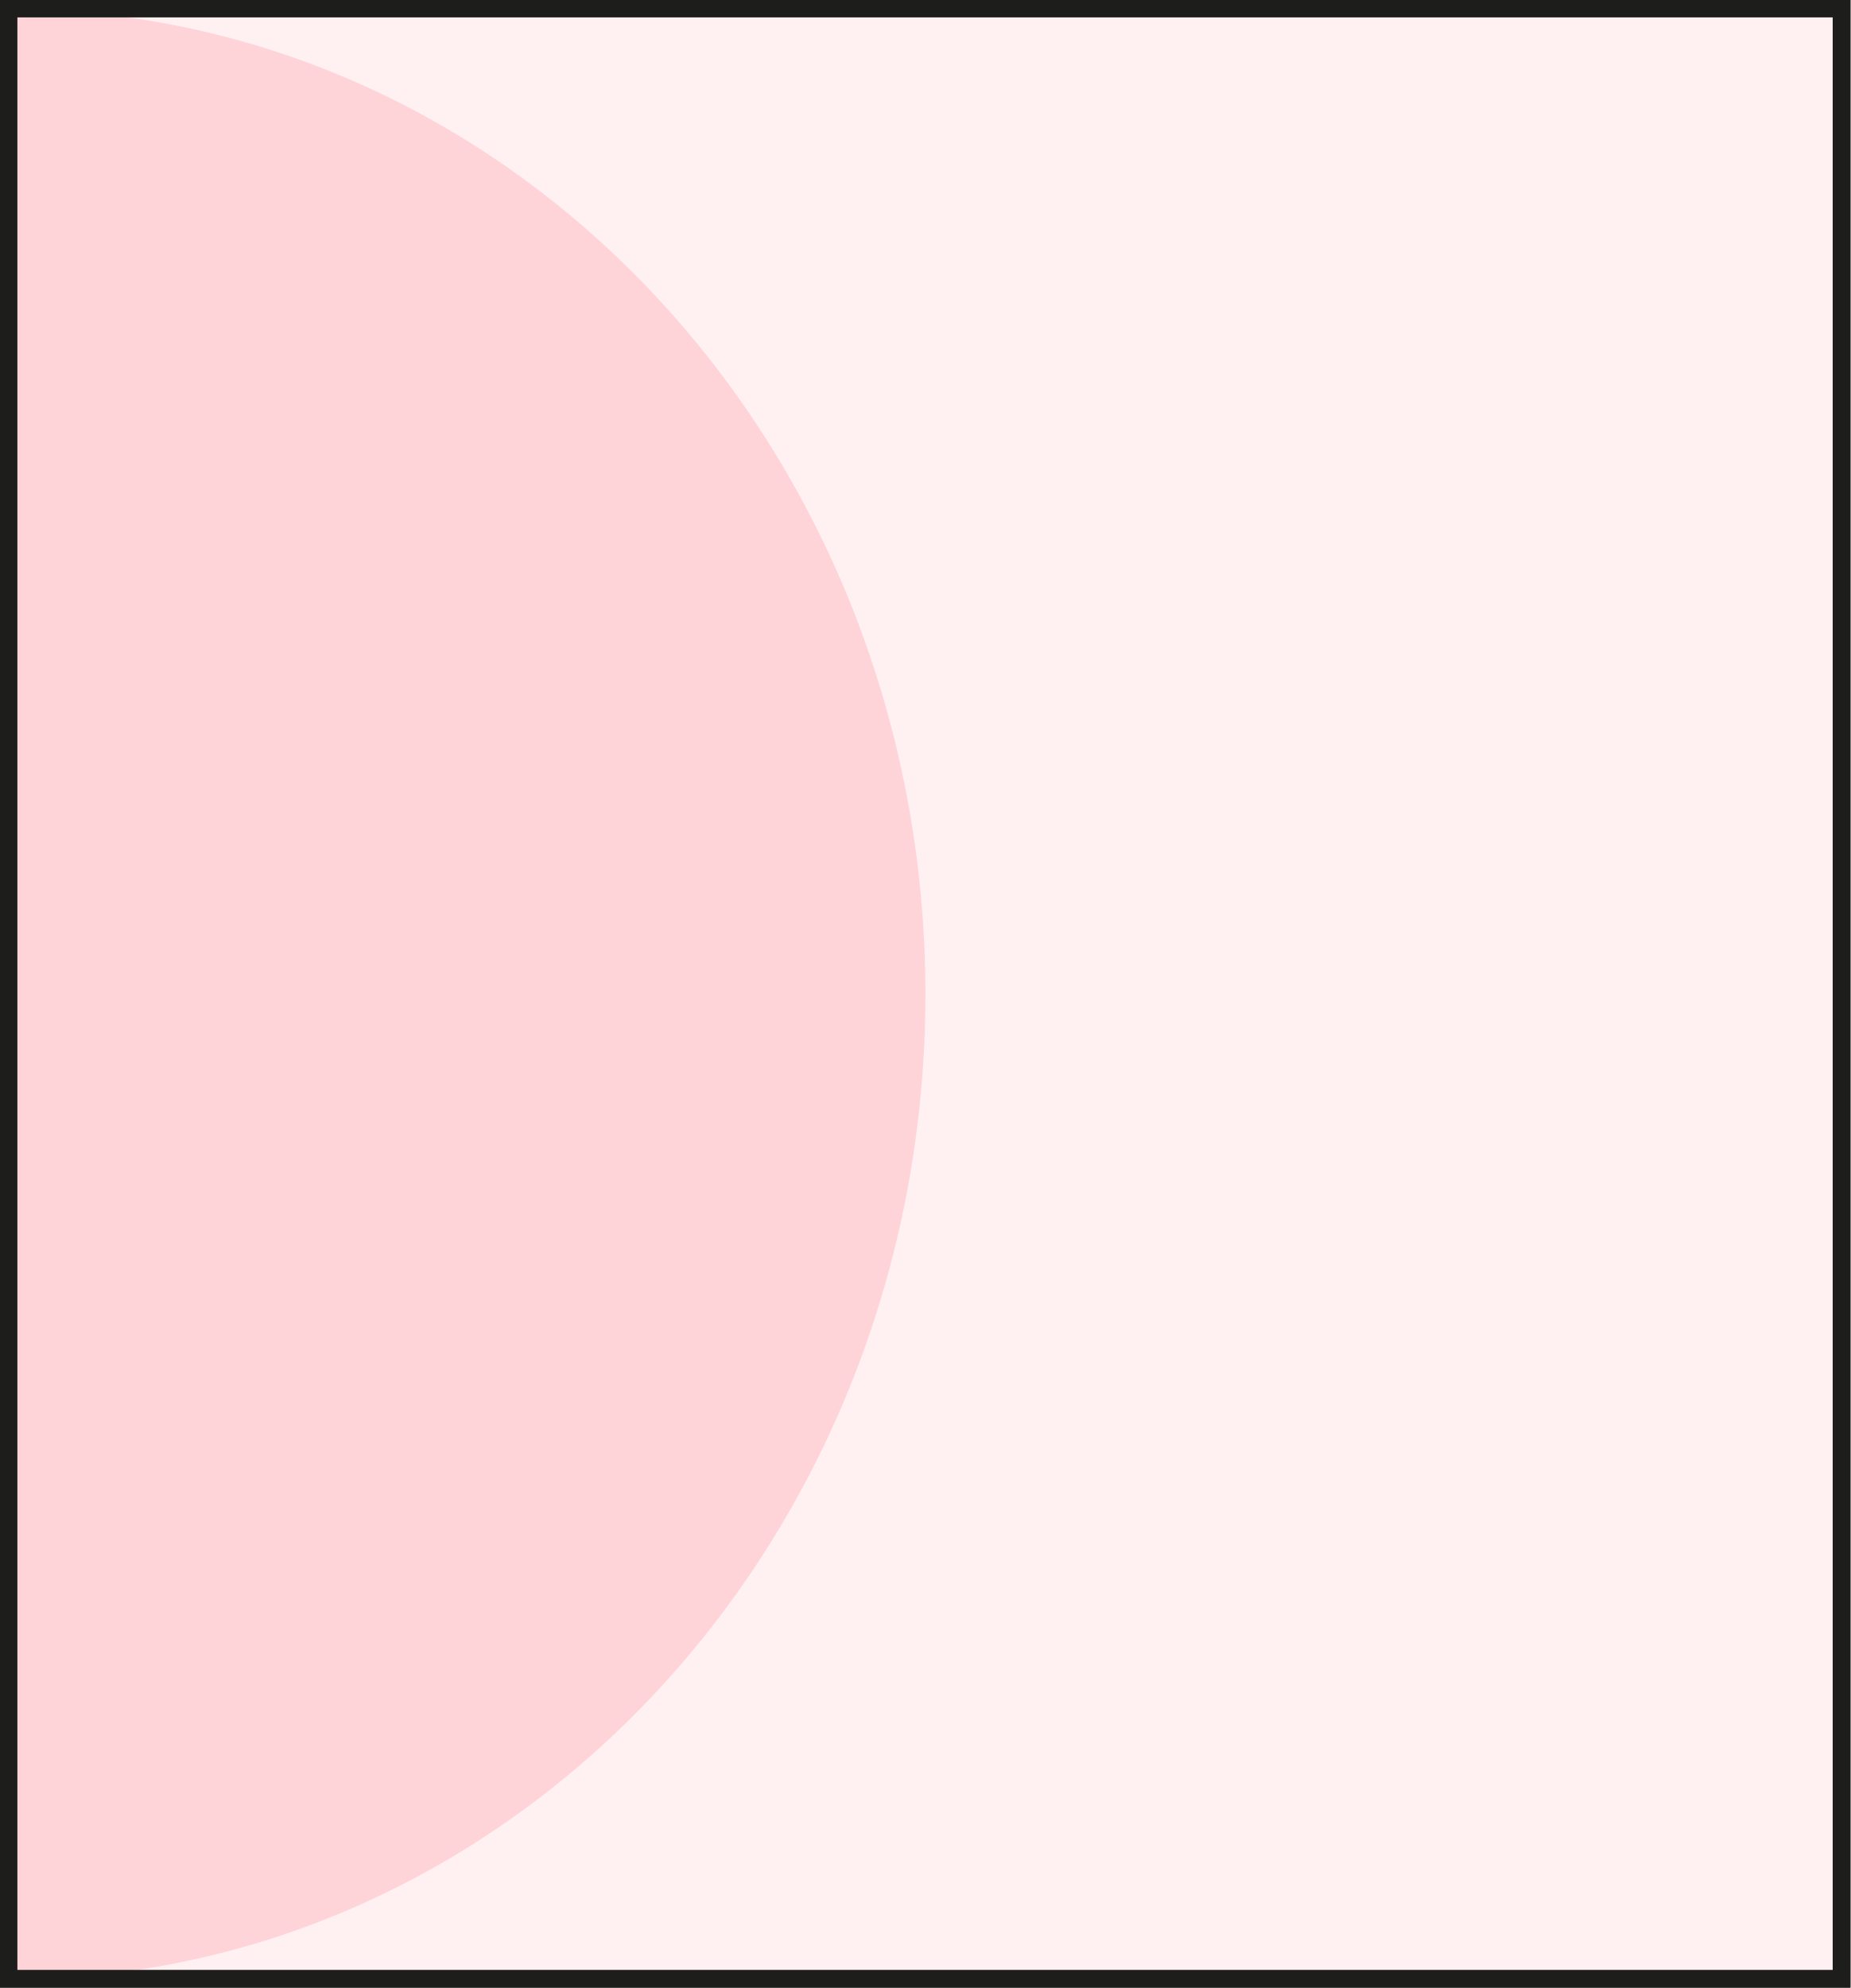
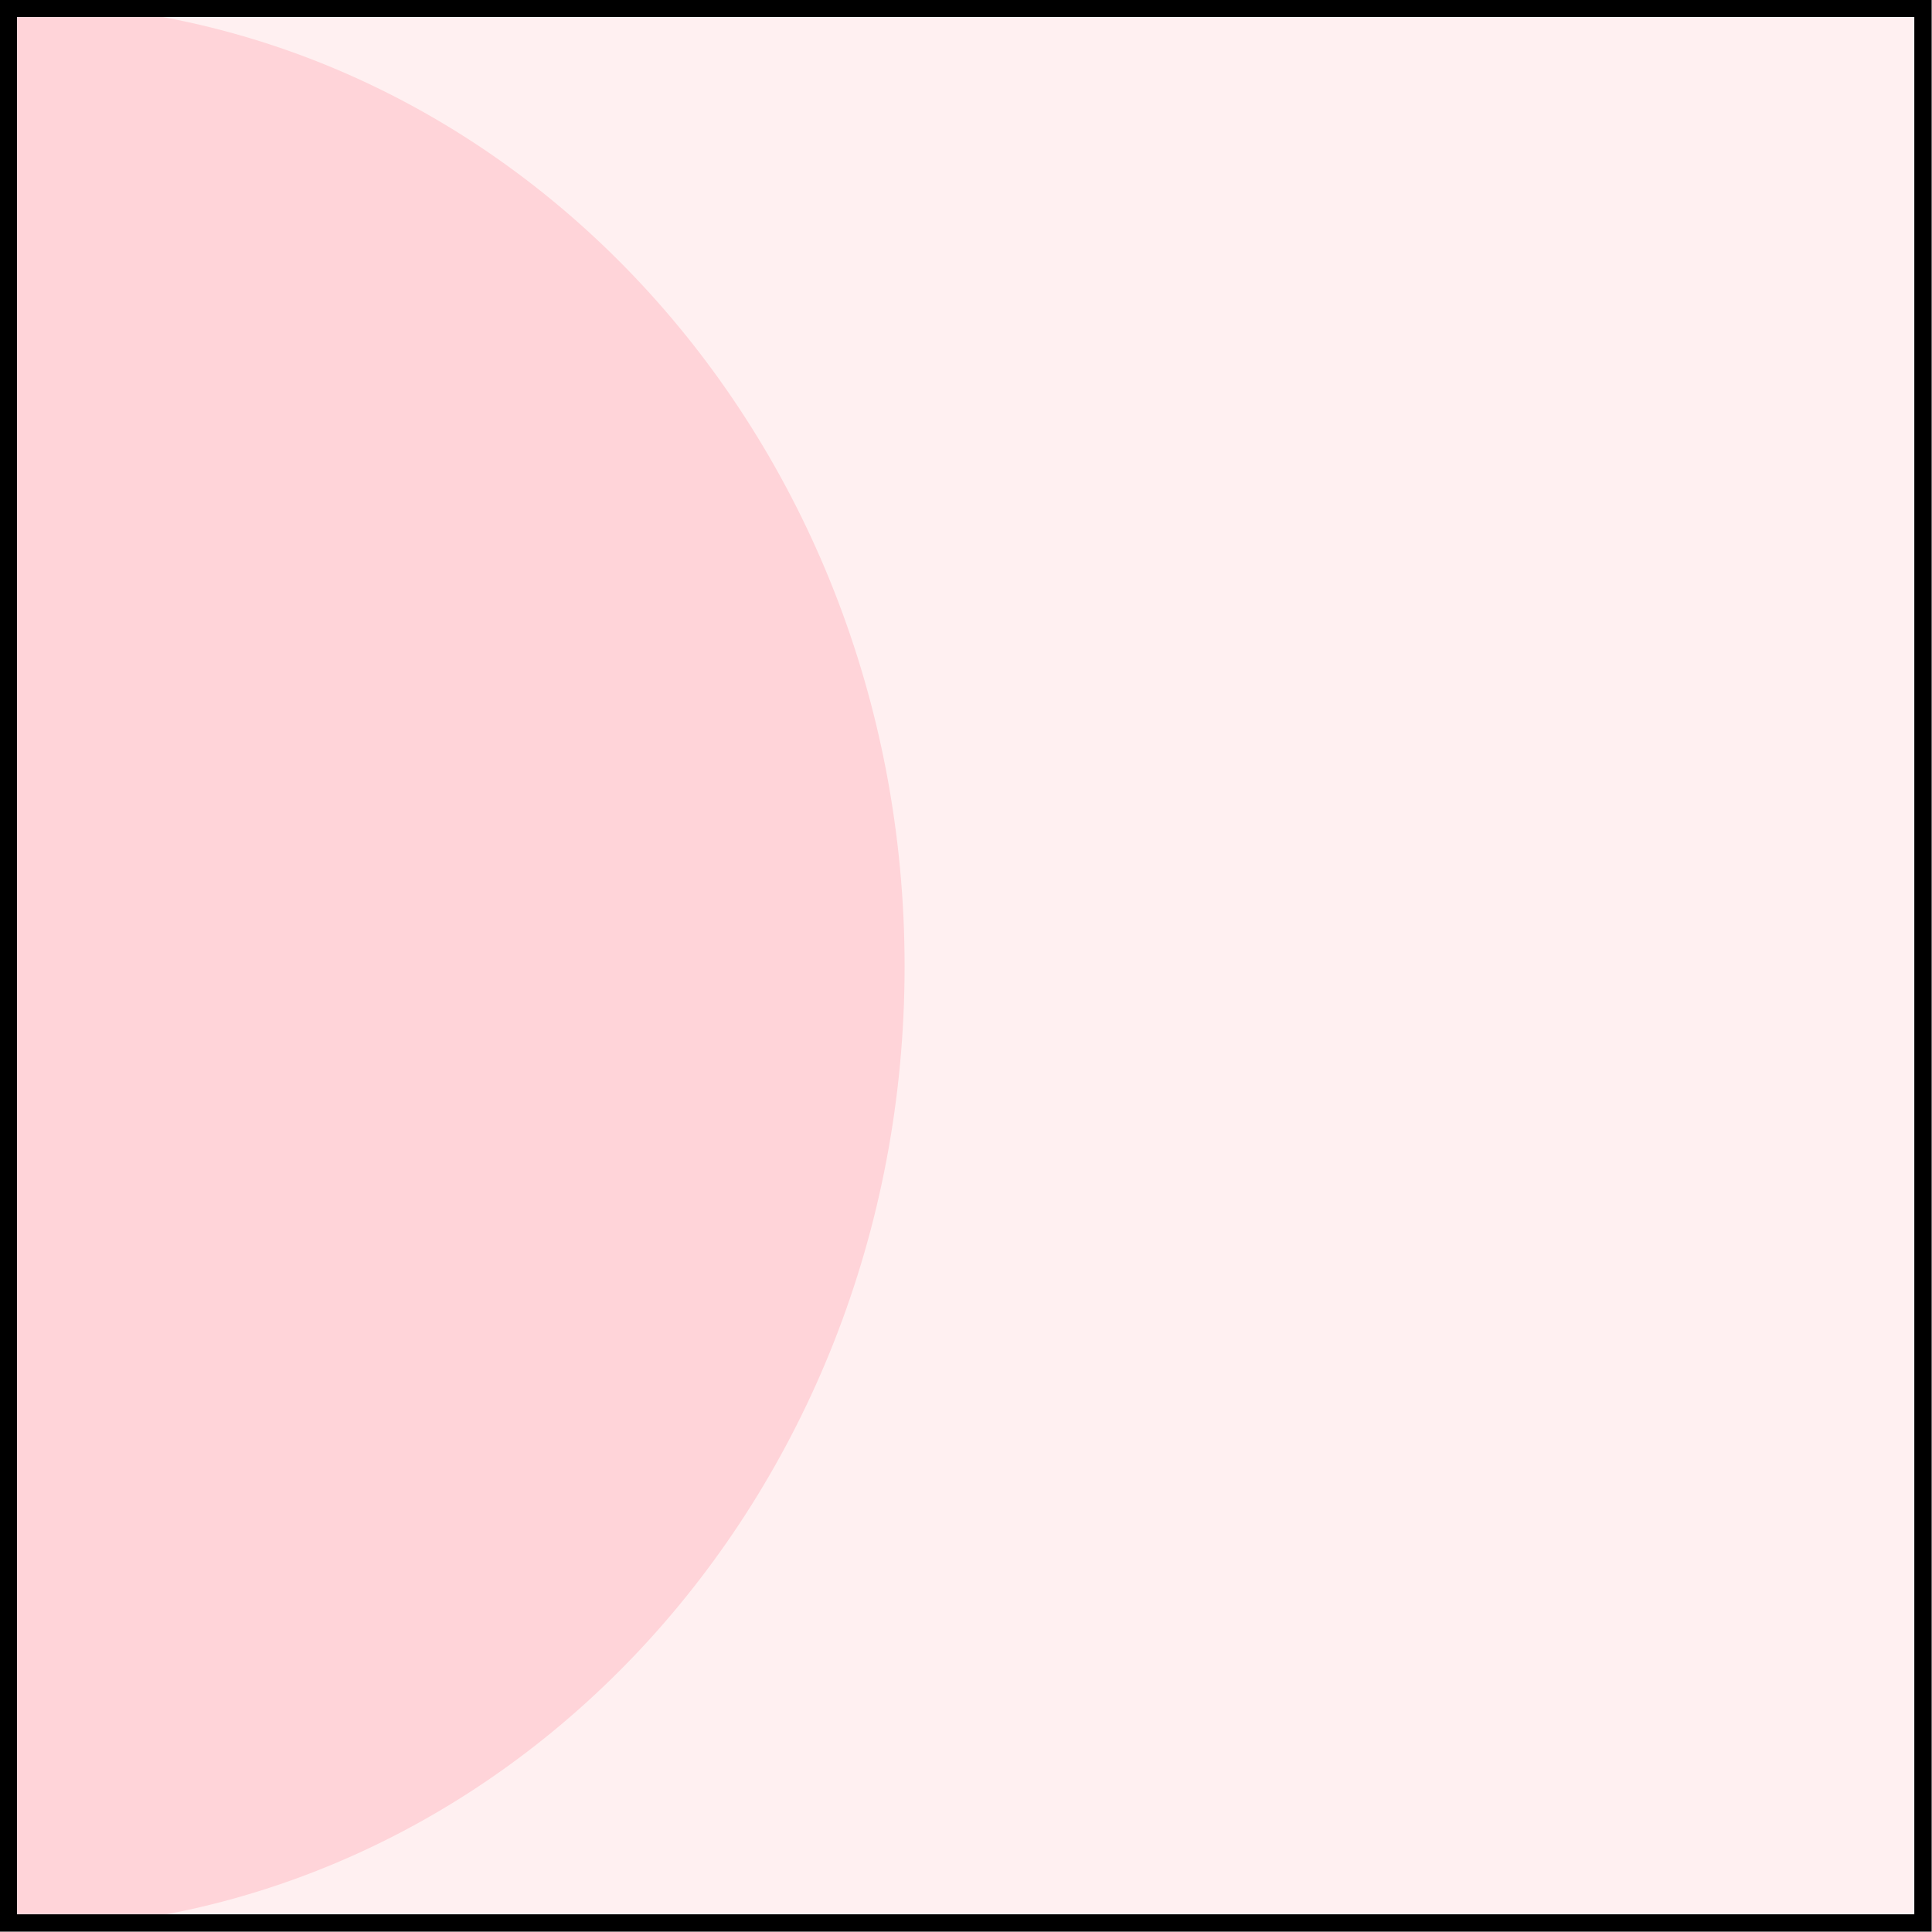
- <svg xmlns="http://www.w3.org/2000/svg" id="Layer_1" viewBox="0 0 26.08 28.01">
+ <svg xmlns="http://www.w3.org/2000/svg" id="Layer_2" viewBox="0 0 27.85 27.85">
  <defs>
-     <style>.cls-1{fill:#ffd4d9;}.cls-1,.cls-2,.cls-3,.cls-4{stroke-width:0px;}.cls-5{stroke:#000;}.cls-5,.cls-6{fill:none;stroke-miterlimit:10;}.cls-2{fill:#fff0f1;}.cls-7{isolation:isolate;}.cls-6{stroke:#1d1e1c;stroke-width:.25px;}.cls-3{fill:#ffebb5;}.cls-4{fill:#fcd700;}</style>
+     <style>.cls-1{fill:#ffd4d9;}.cls-1,.cls-2{stroke-width:0px;}.cls-2{fill:#fff0f1;}.cls-3{fill:none;stroke:#000;stroke-miterlimit:10;stroke-width:.25px;}</style>
  </defs>
-   <rect class="cls-5" x="-381.87" y="-28.07" width="1830" height="80" />
-   <rect class="cls-5" x="-101.87" y="-498.07" width="192" height="1159.58" />
-   <rect class="cls-5" x="-101.87" y="-498.07" width="192" height="1159.58" />
-   <rect class="cls-3" x=".12" y=".12" width="25.83" height="27.76" />
-   <rect class="cls-6" x=".12" y=".12" width="25.83" height="27.76" />
-   <g class="cls-7">
-     <path class="cls-4" d="m.13.13C7.26.13,13.04,6.34,13.04,14.01S7.26,27.89.13,27.89V.13Z" />
+   <g id="Layer_1-2">
+     <rect class="cls-2" x=".12" y=".12" width="27.6" height="27.6" />
+     <path class="cls-1" d="m.12.04C7.26.04,13.04,6.26,13.04,13.93S7.26,27.81.12,27.81V.04Z" />
+     <rect class="cls-3" x=".12" y=".12" width="27.6" height="27.6" />
  </g>
-   <rect class="cls-2" x=".12" y=".12" width="25.83" height="27.76" />
-   <g class="cls-7">
-     <path class="cls-1" d="m.13.13C7.26.13,13.04,6.34,13.04,14.01S7.26,27.89.13,27.89V.13Z" />
-   </g>
-   <rect class="cls-6" x=".12" y=".12" width="25.83" height="27.76" />
</svg>
